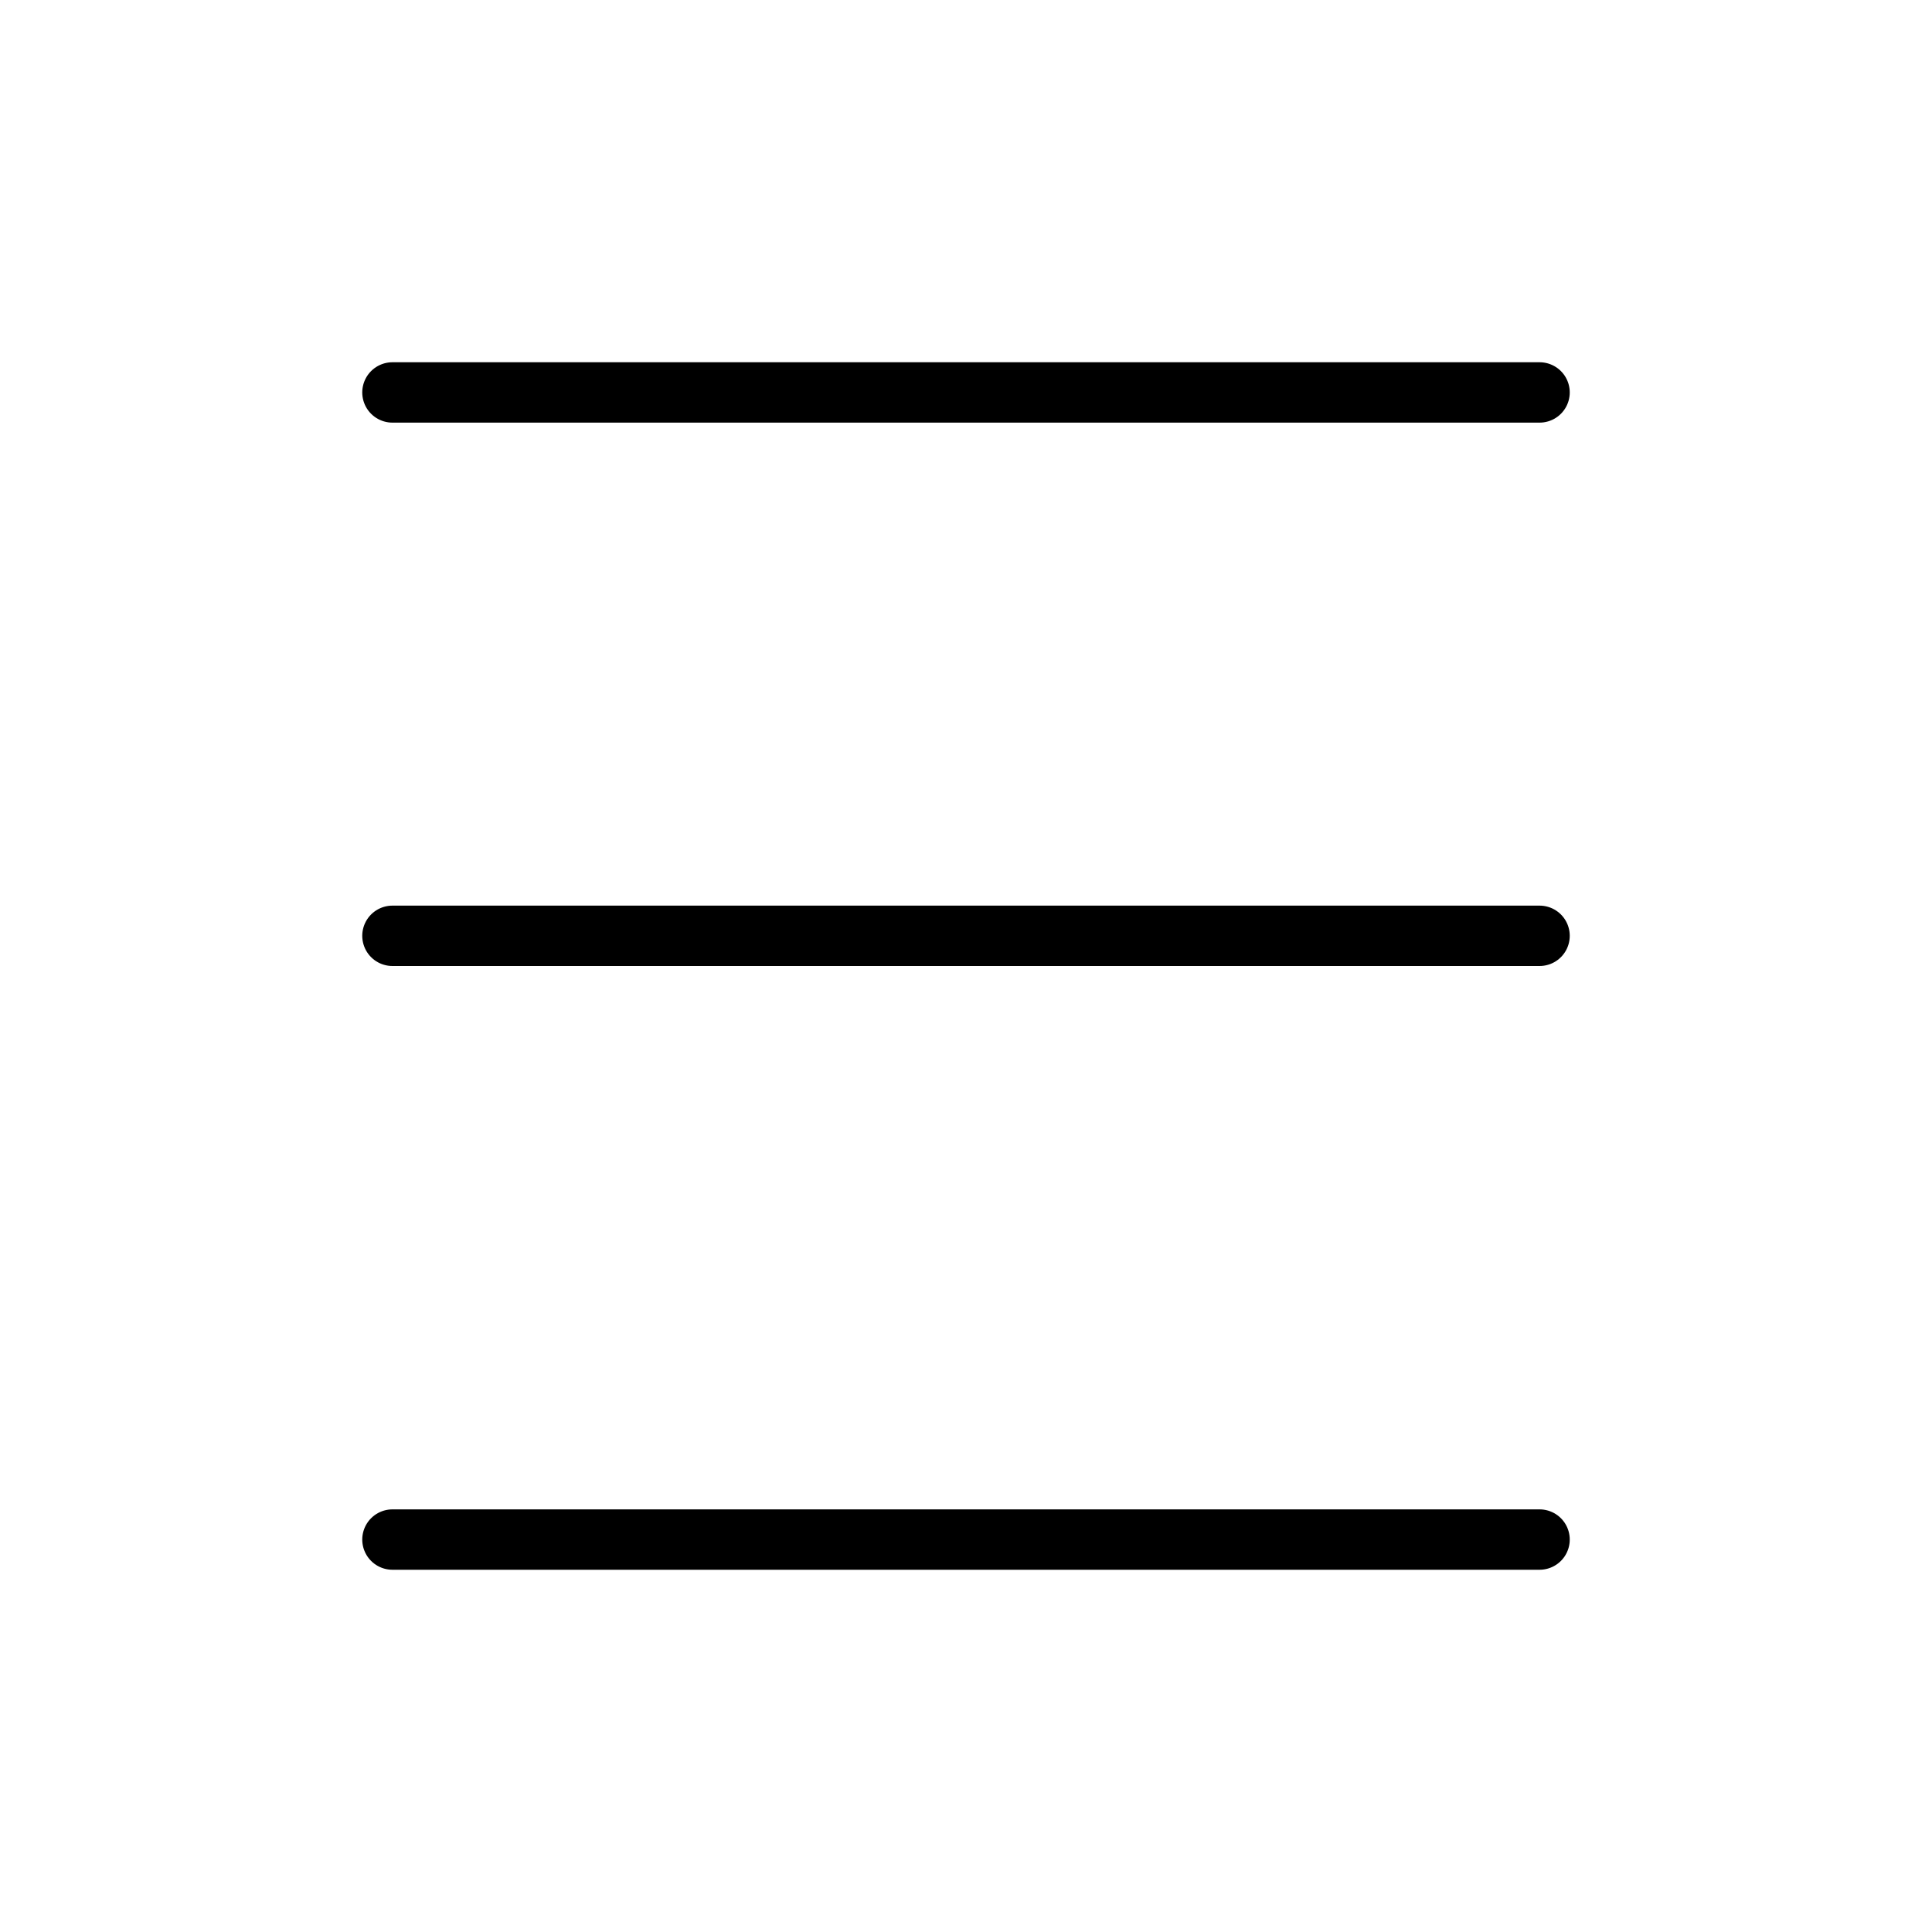
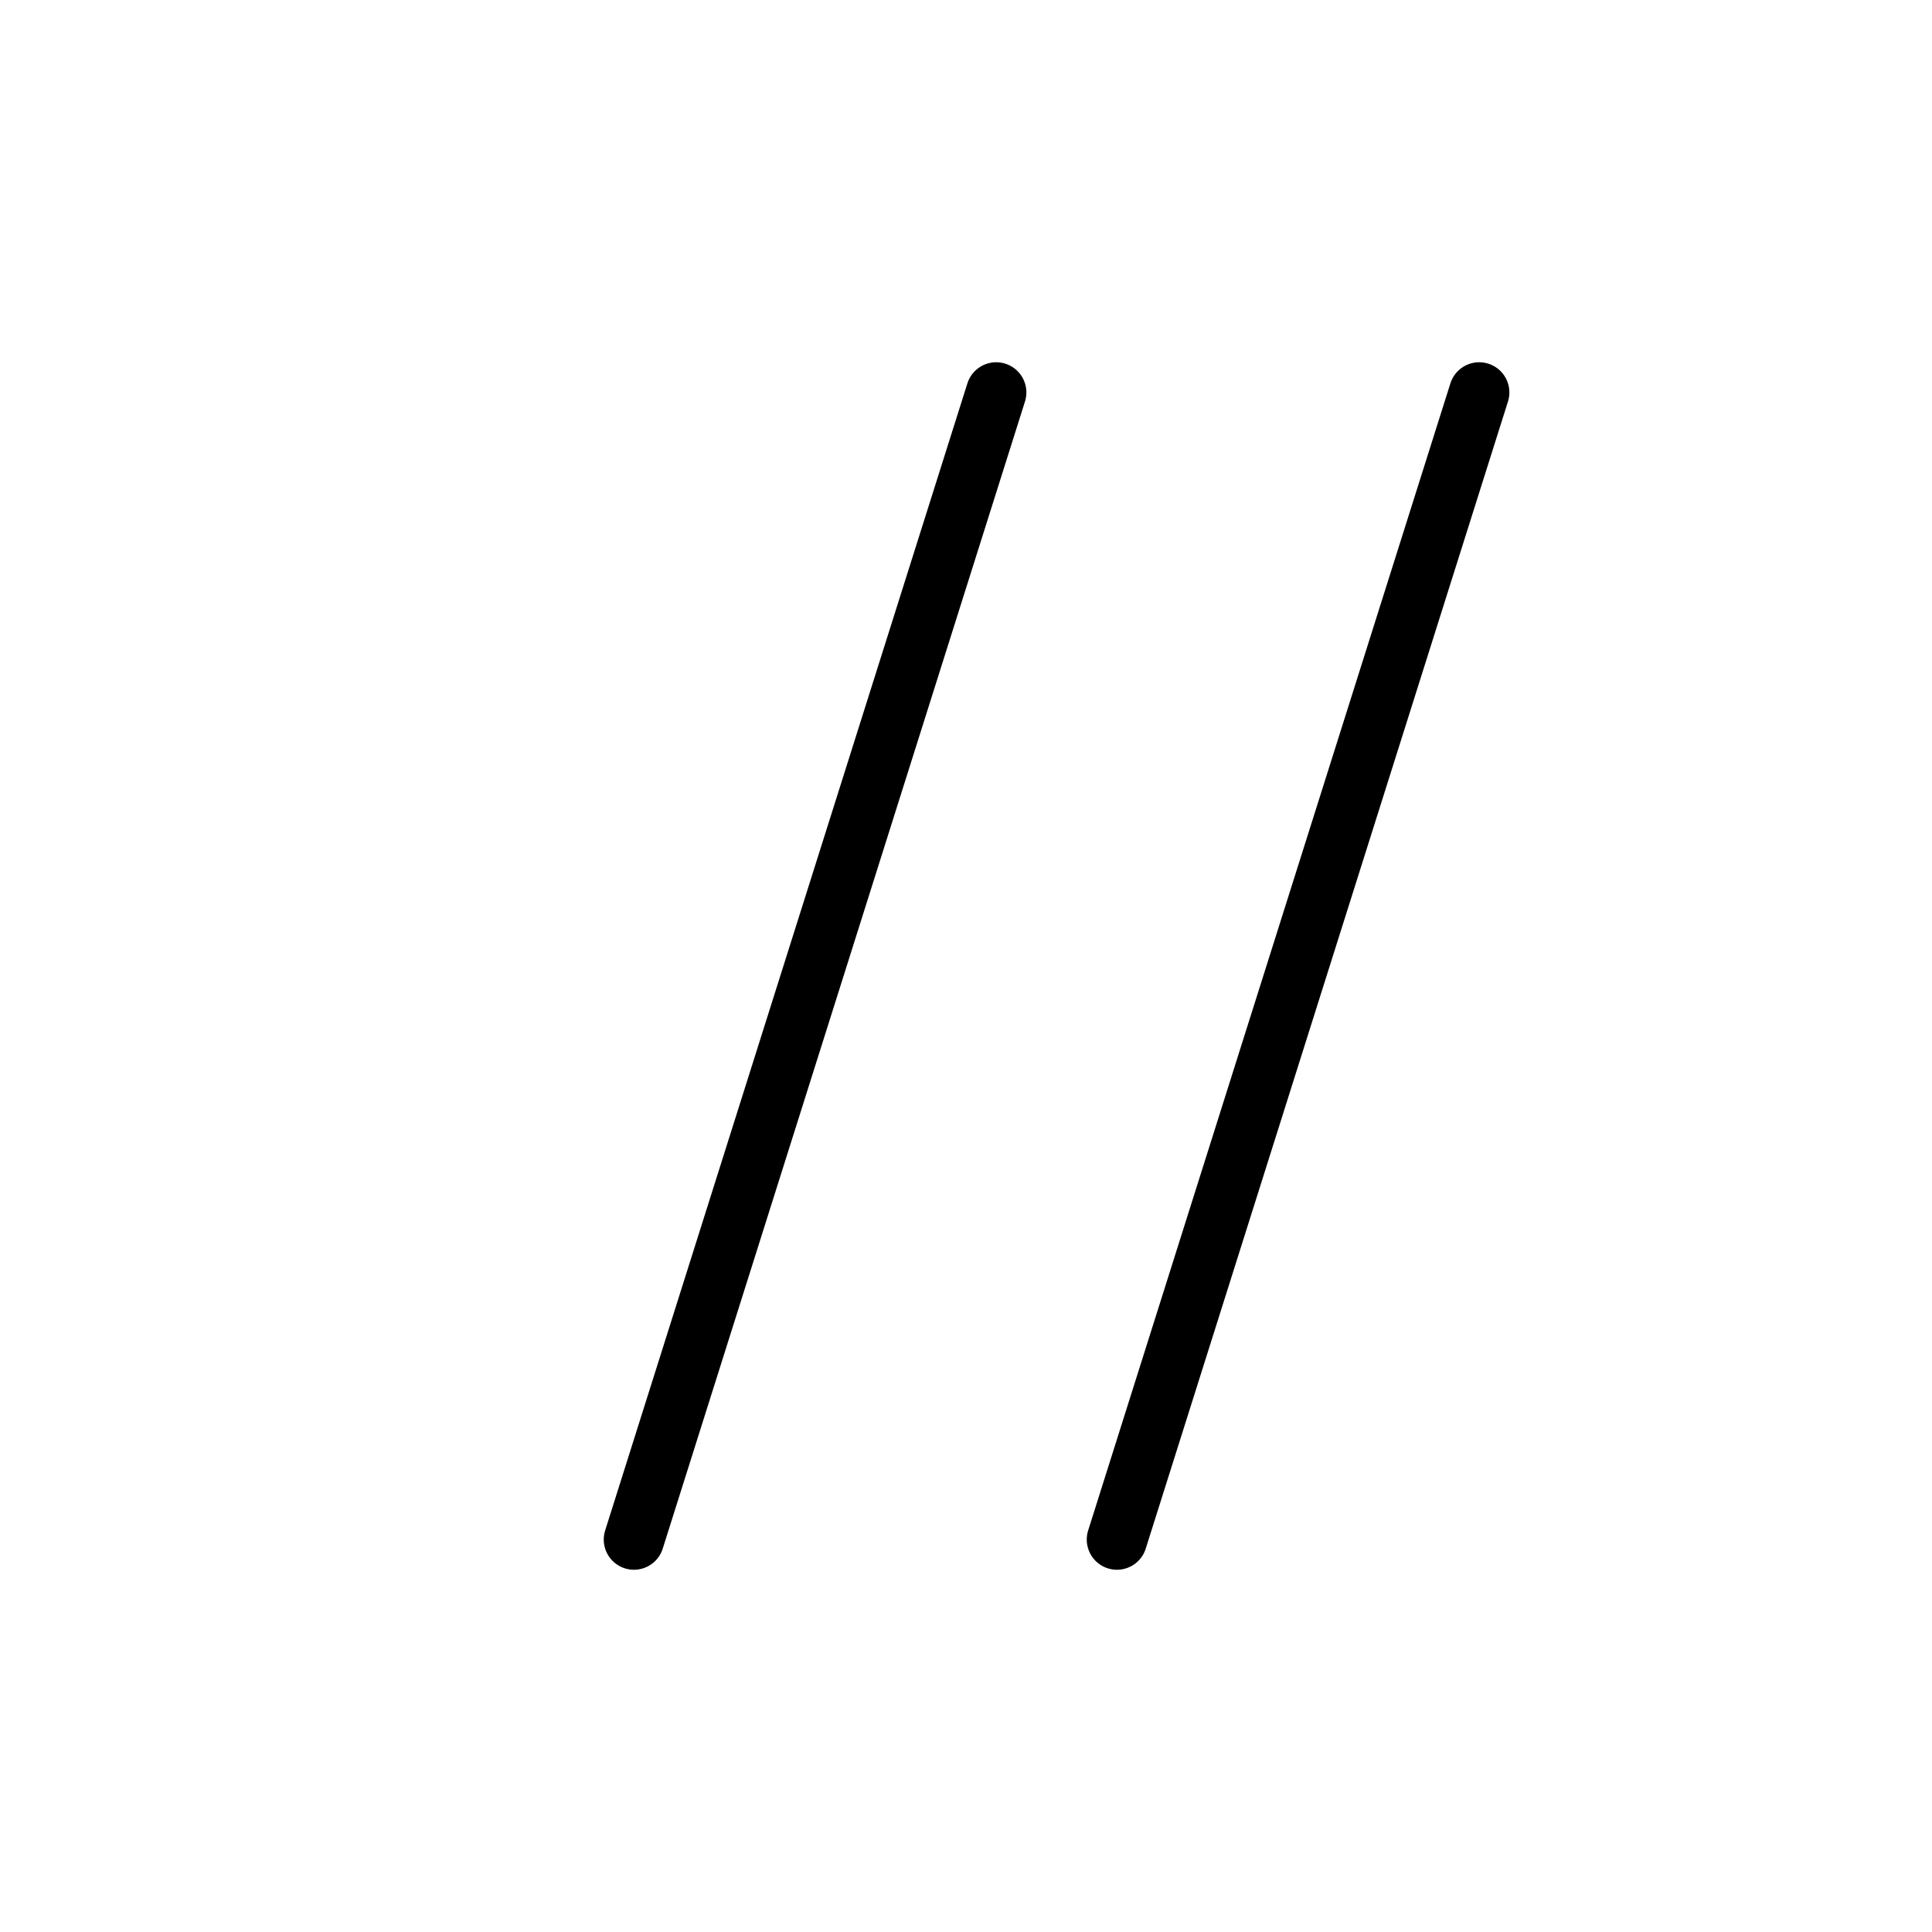
<svg xmlns="http://www.w3.org/2000/svg" width="32" height="32" viewBox="0 0 32 32">
  <g class="esist" fill="none" stroke="currentColor" stroke-width="1" stroke-linecap="round" stroke-linejoin="round">
-     <line x1="6.5" y1="6.5" x2="25.5" y2="6.5" />
-     <line x1="6.5" y1="15.5" x2="25.5" y2="15.5" />
-     <line x1="6.5" y1="25.5" x2="25.5" y2="25.5" />
+     <line x1="10.5" y1="25.5" x2="16.5" y2="6.5" />
+     <line x1="18.5" y1="25.5" x2="24.5" y2="6.5" />
  </g>
</svg>
